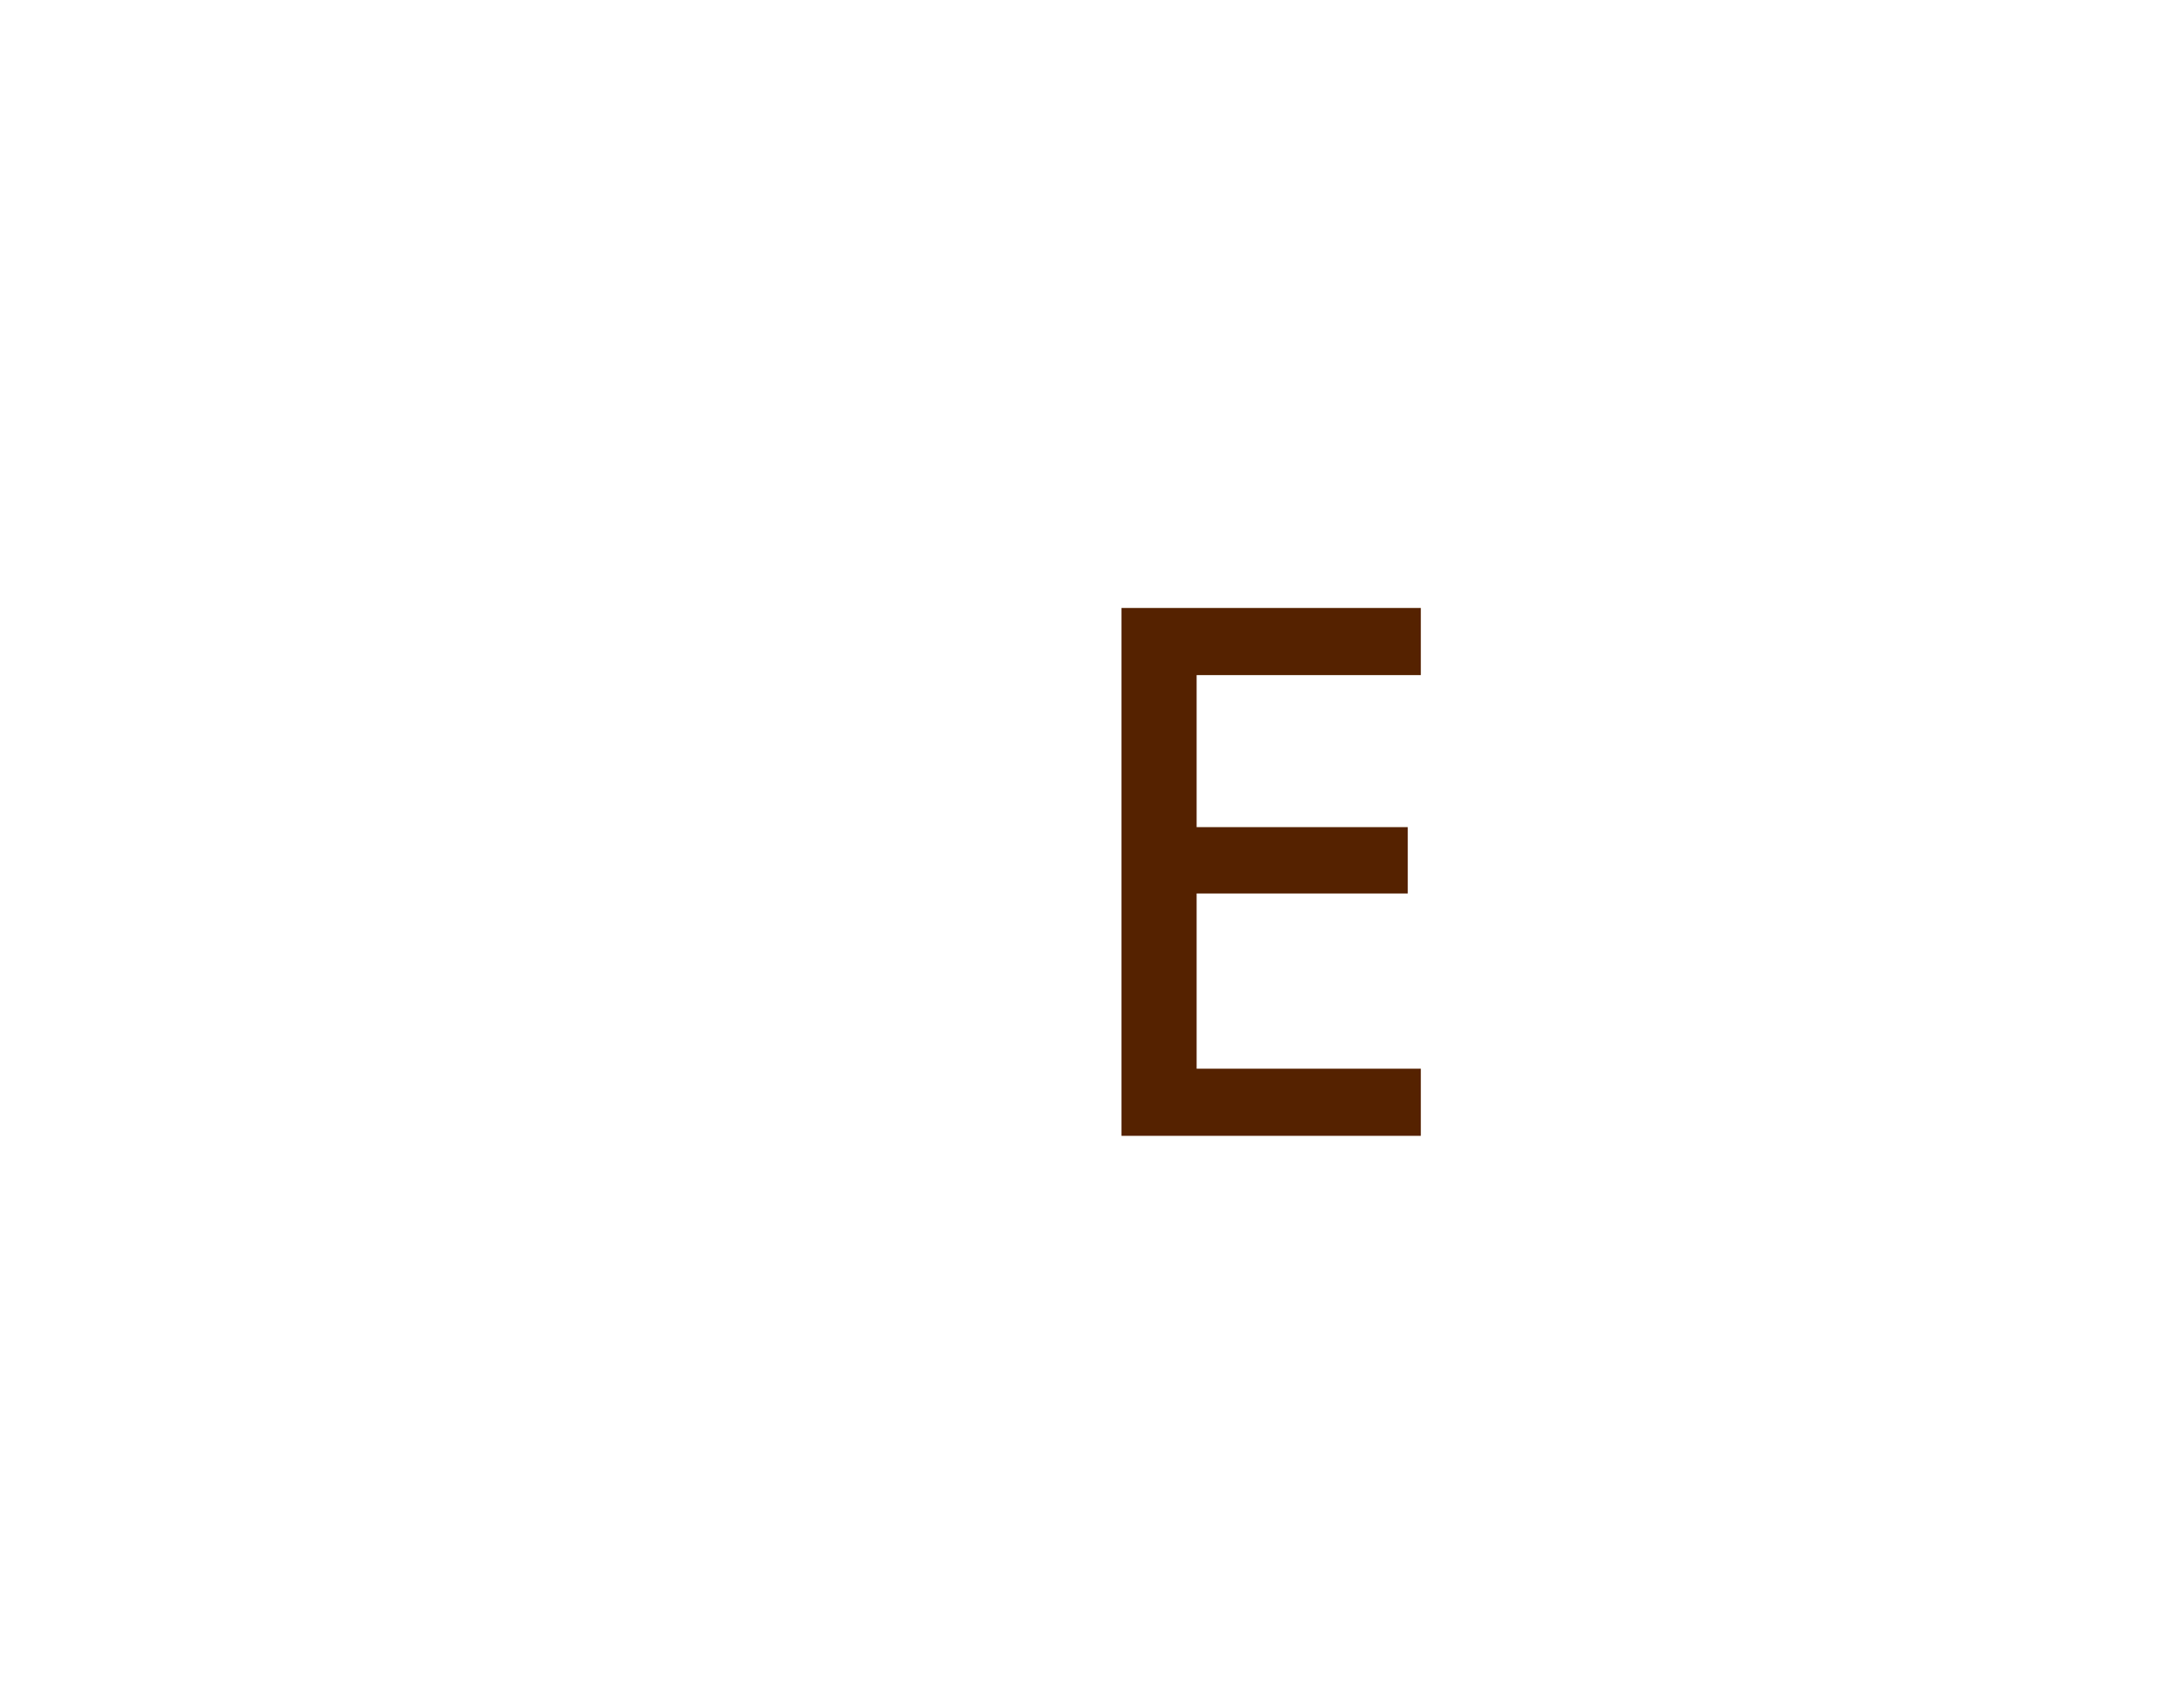
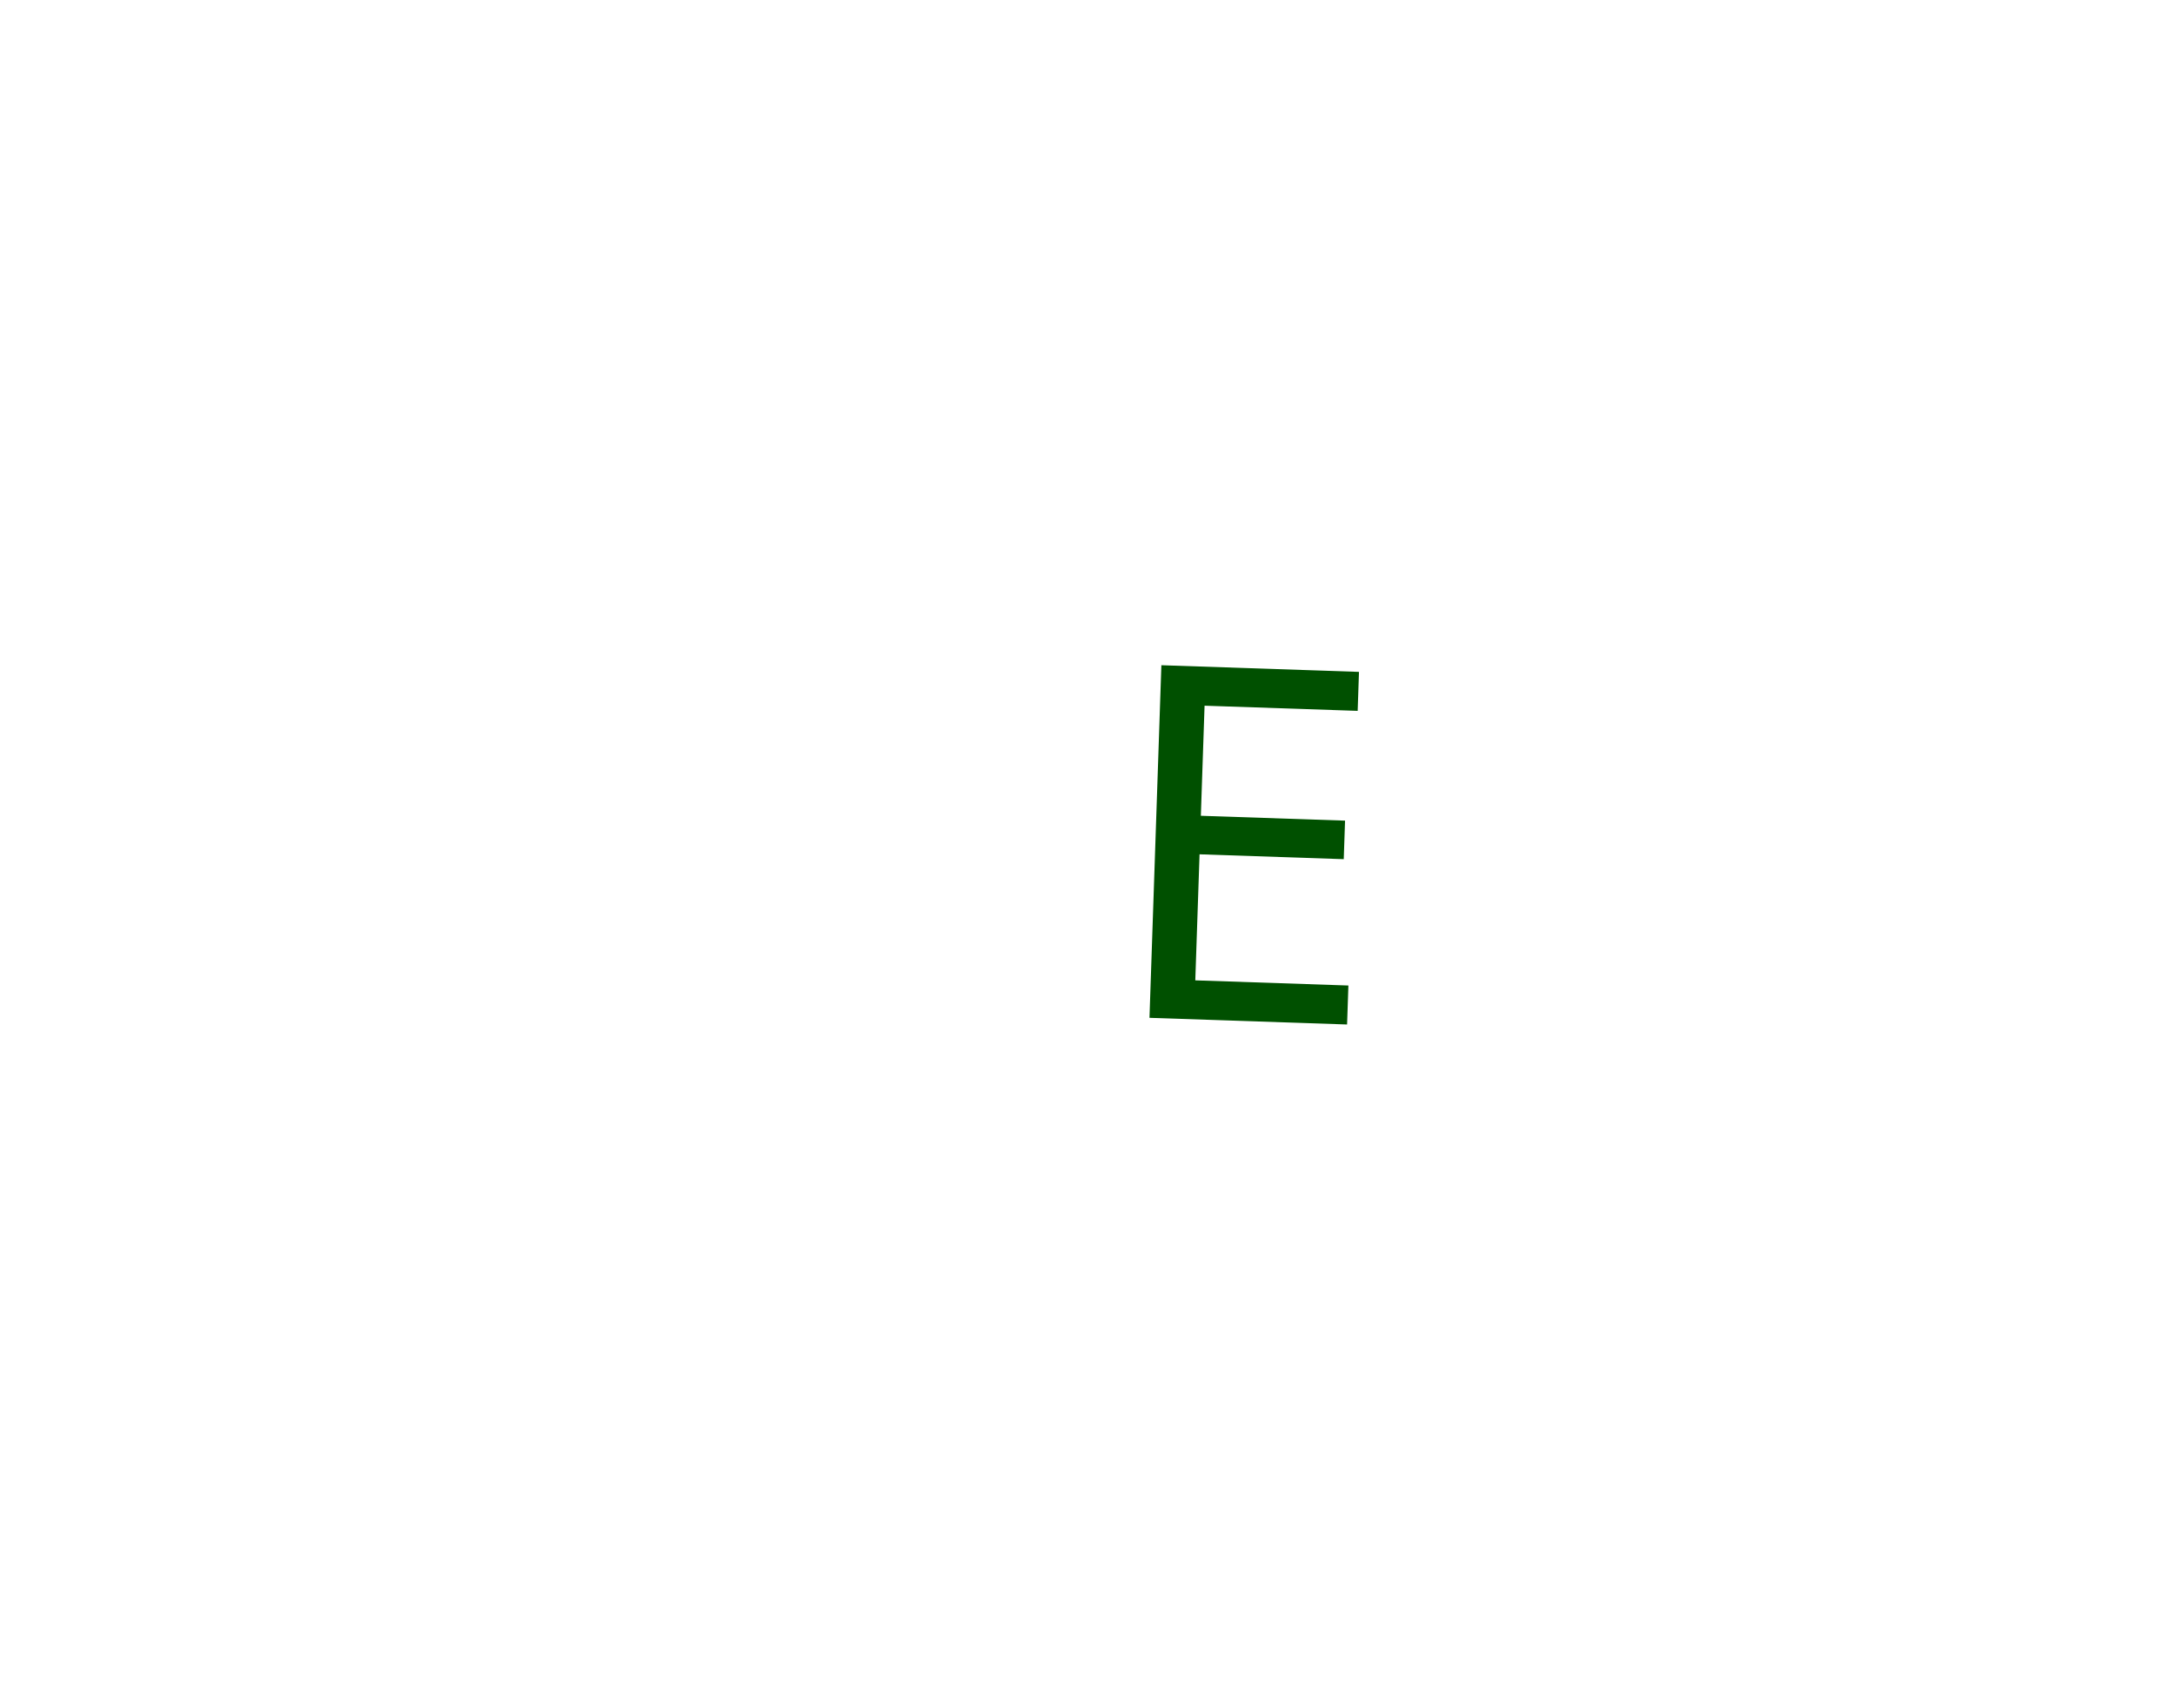
<svg xmlns="http://www.w3.org/2000/svg" width="301.944mm" height="237.037mm" viewBox="0 0 301.944 237.037" version="1.1" id="svg1398">
  <defs id="defs1392" />
  <g id="layer1" transform="translate(24.23073,-5.690703)">
    <path style="opacity:1;vector-effect:none;fill:#000080;fill-opacity:1;stroke:none;stroke-width:7.805;stroke-linecap:butt;stroke-linejoin:miter;stroke-miterlimit:4;stroke-dasharray:none;stroke-dashoffset:0;stroke-opacity:1" d="" id="path2023" transform="scale(0.2645833)" />
-     <text xml:space="preserve" style="font-style:normal;font-weight:normal;font-size:100.695px;line-height:1.25;font-family:sans-serif;letter-spacing:0px;word-spacing:0px;fill:#552200;fill-opacity:1;stroke:#552200;stroke-width:1.365;stroke-miterlimit:4;stroke-dasharray:none;stroke-opacity:1" x="122.377" y="162.672" id="text2031-6">
-       <tspan id="tspan2029-6" x="122.377" y="162.672" style="font-style:normal;font-variant:normal;font-weight:normal;font-stretch:normal;font-family:Harrington;-inkscape-font-specification:Harrington;fill:#552200;fill-opacity:1;stroke:#552200;stroke-width:1.365;stroke-miterlimit:4;stroke-dasharray:none;stroke-opacity:1">E</tspan>
+     <text xml:space="preserve" style="font-style:normal;font-weight:normal;font-size:68.703px;line-height:1.25;font-family:sans-serif;letter-spacing:0px;word-spacing:0px;fill:#005000;fill-opacity:1;stroke:none;stroke-width:1.365;stroke-miterlimit:4;stroke-dasharray:none;stroke-opacity:1;" x="133.344" y="142.54" id="text2031-6-8" transform="matrix(1.000937,0.03378509,-0.03368347,0.9979265,0,0)">
+       <tspan id="tspan2029-6-4" x="133.344" y="142.54" style="font-style:normal;font-variant:normal;font-weight:normal;font-stretch:normal;font-family:Harrington;-inkscape-font-specification:Harrington;fill:#005000;fill-opacity:1;stroke:none;stroke-width:1.365;stroke-miterlimit:4;stroke-dasharray:none;stroke-opacity:1;">E</tspan>
    </text>
  </g>
</svg>
